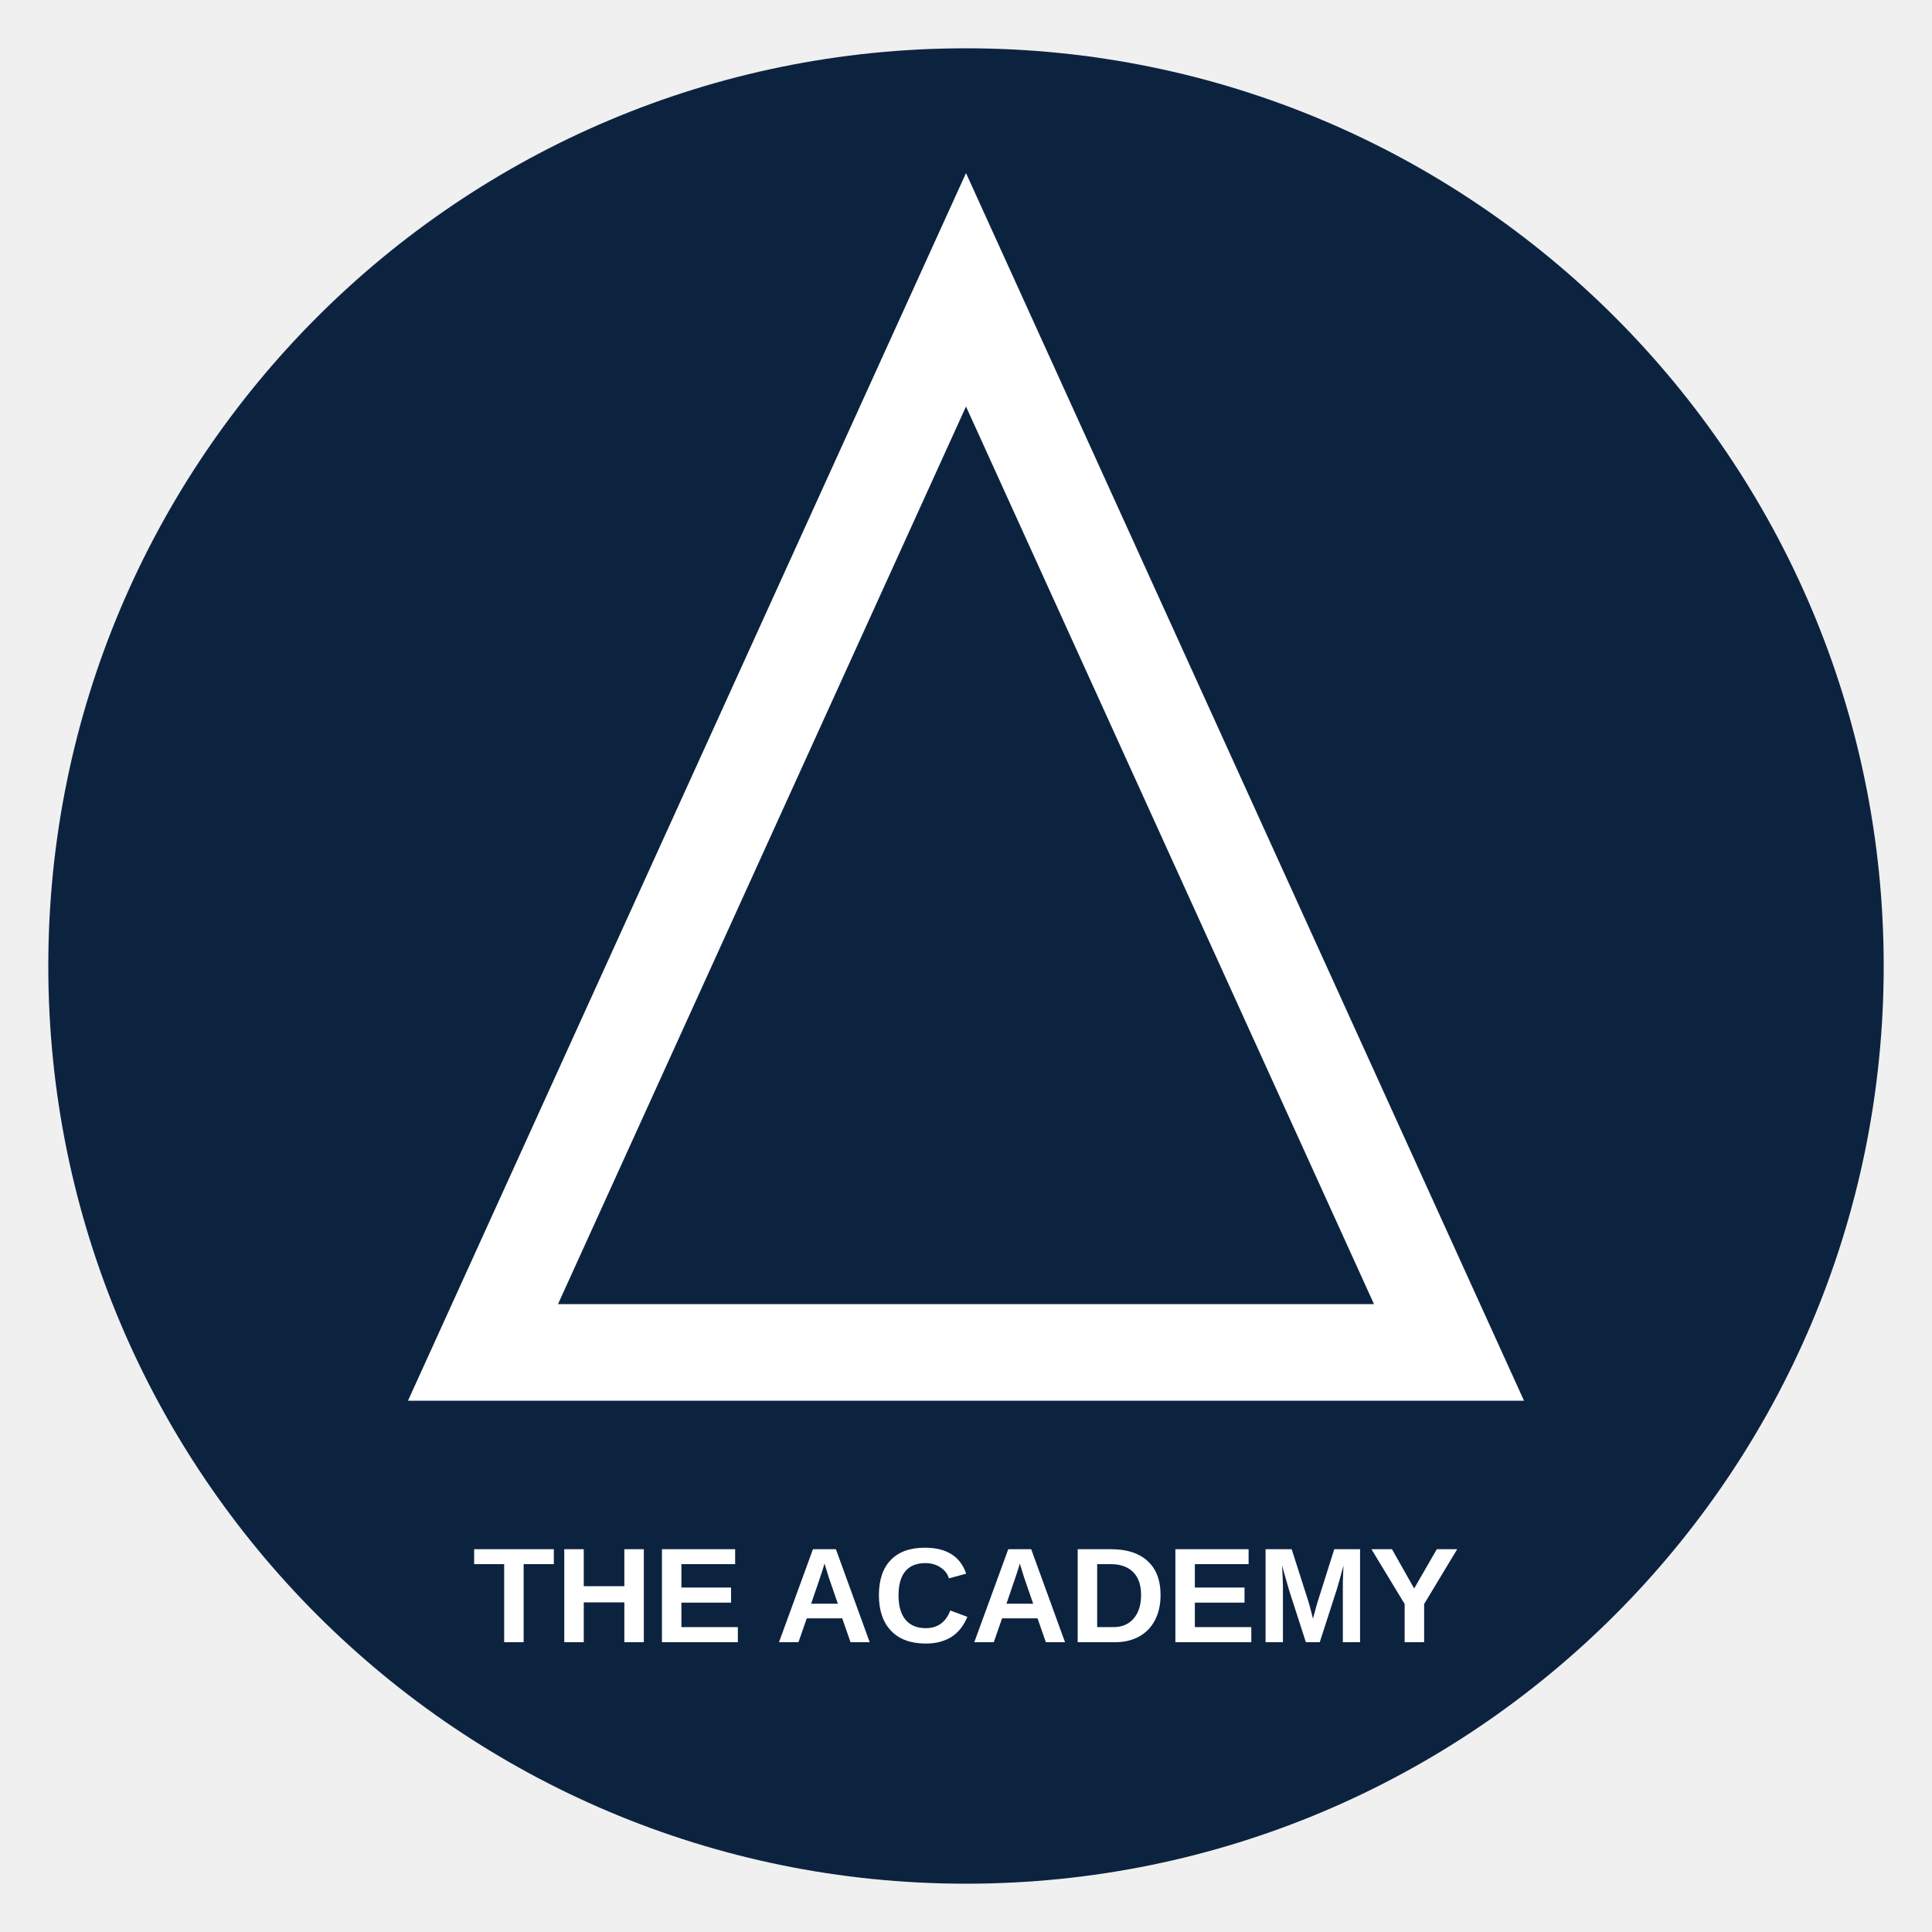
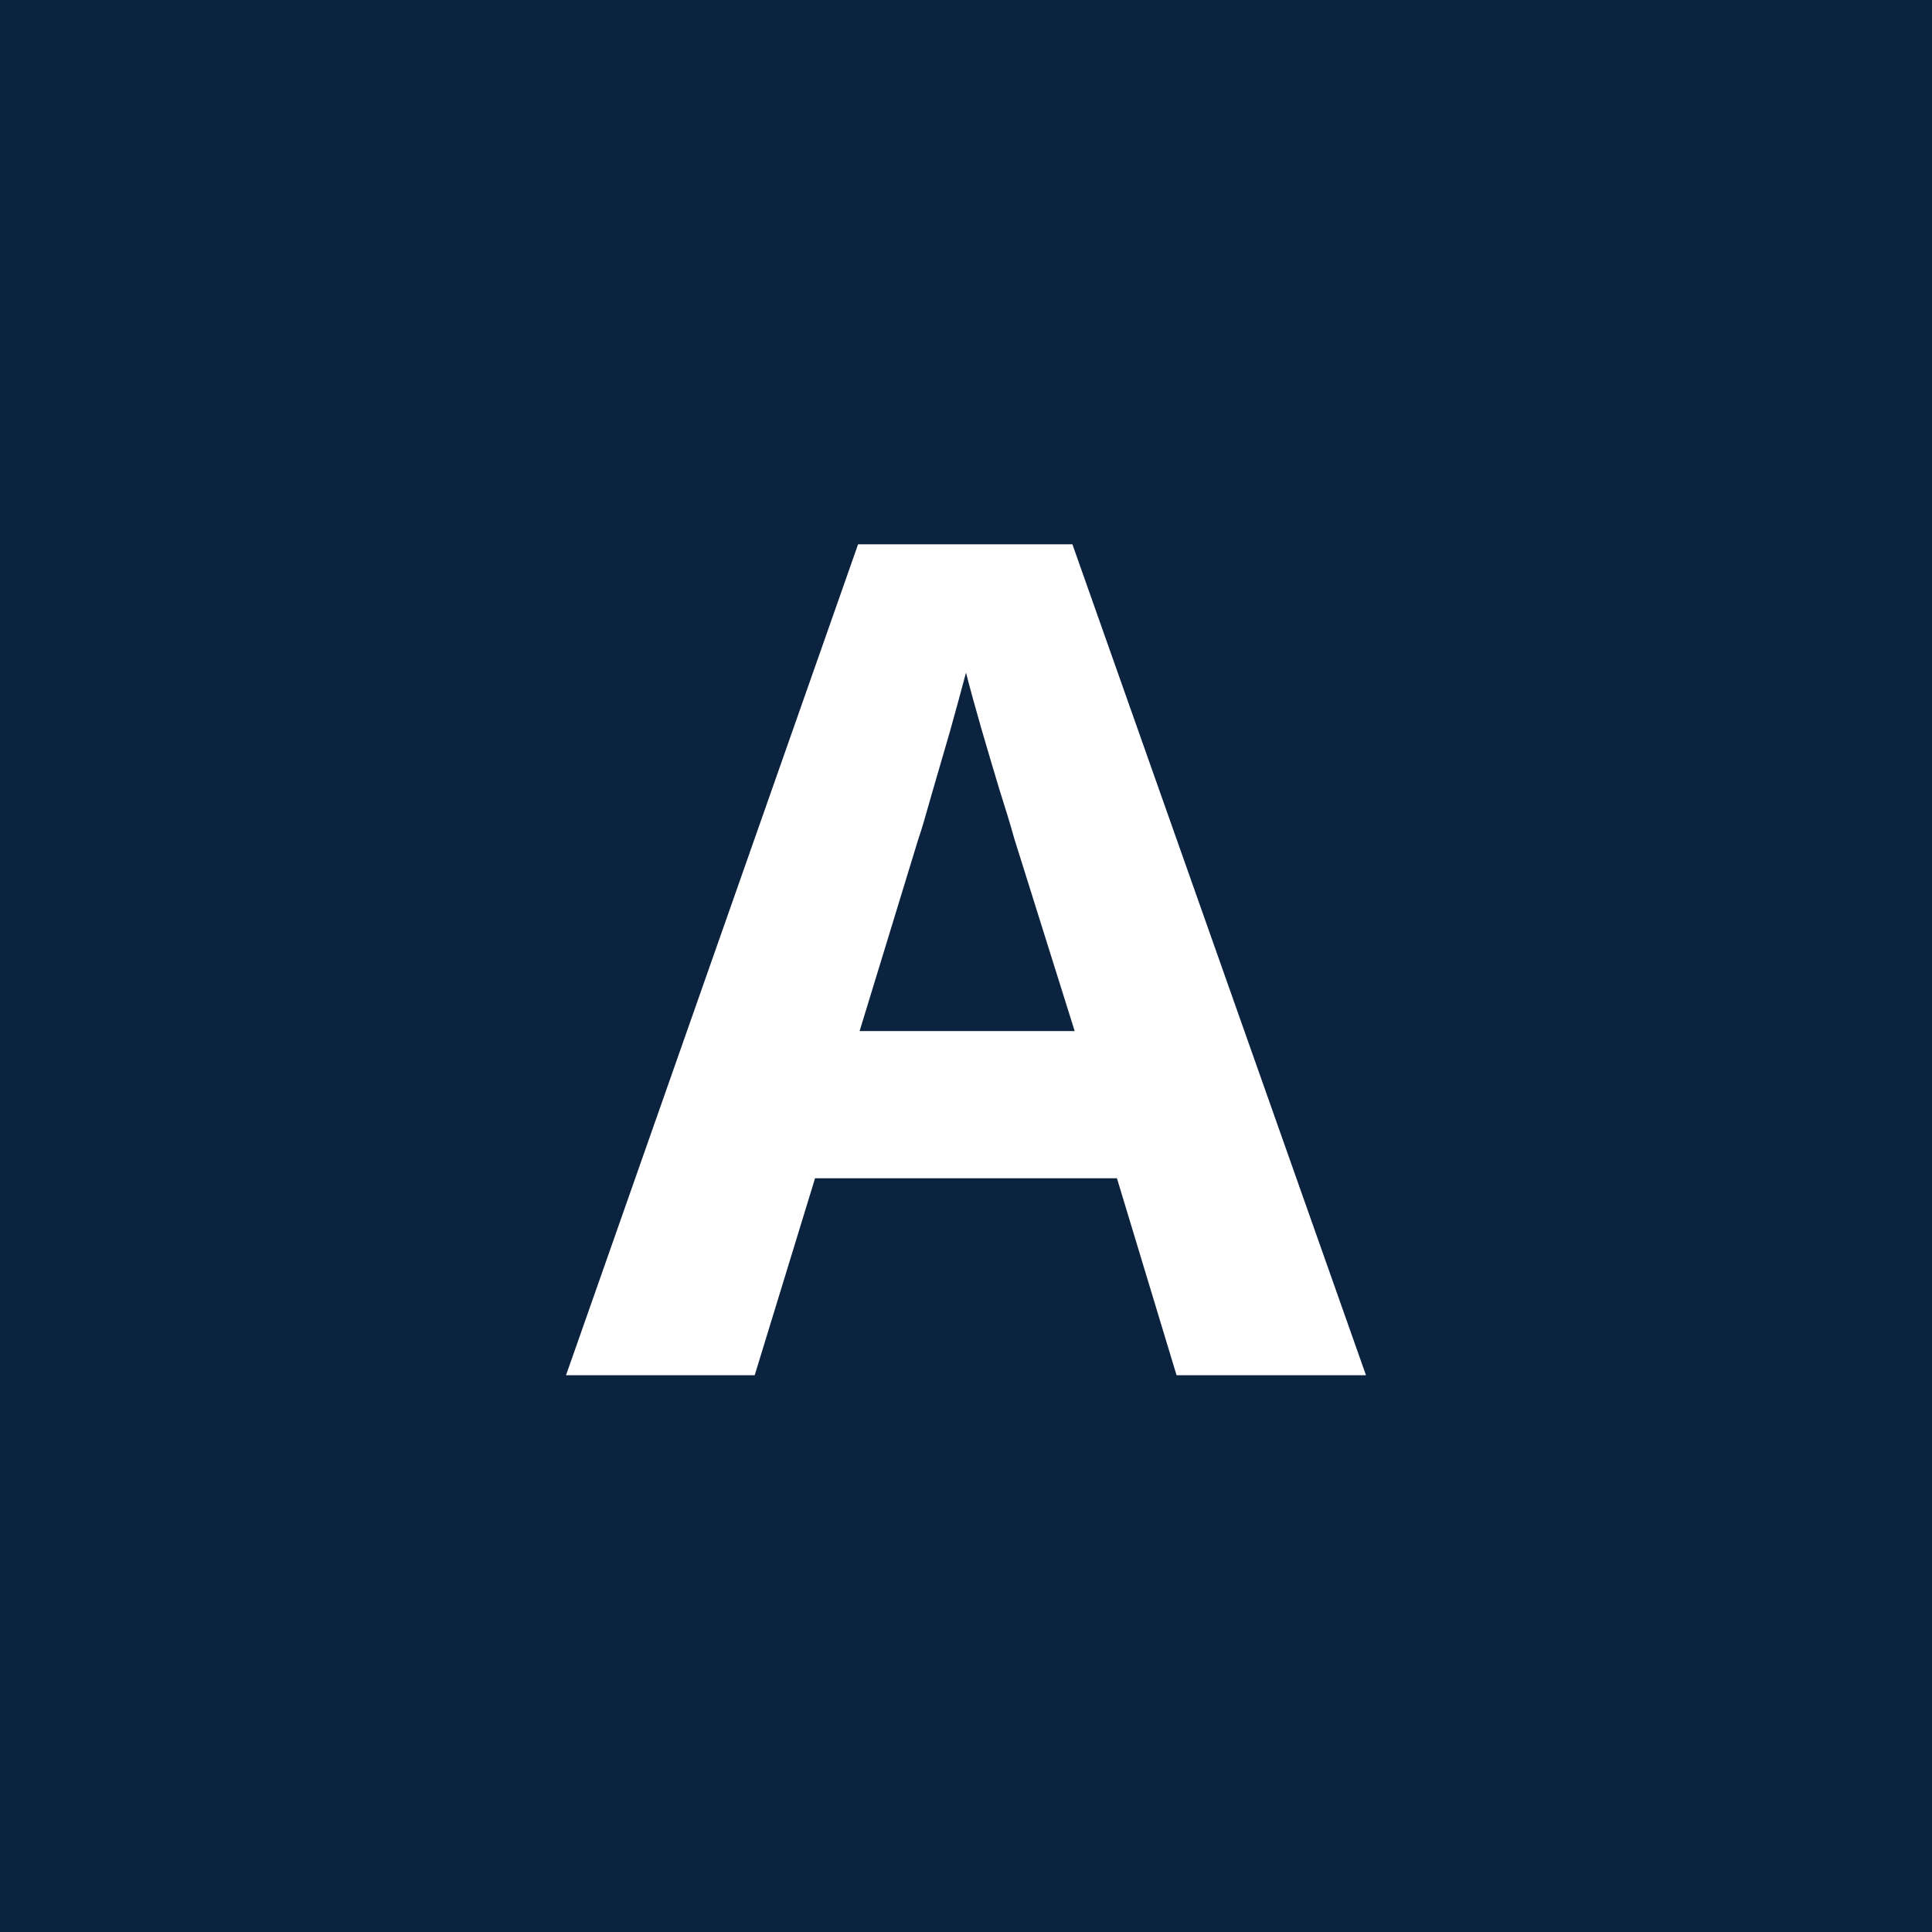
- <svg xmlns="http://www.w3.org/2000/svg" viewBox="0 0 200 200">
-   <circle cx="100" cy="100" r="95" fill="#0C2340" />
-   <path d="M100 30 L150 140 L50 140 Z" fill="none" stroke="white" stroke-width="10" />
-   <text x="100" y="170" text-anchor="middle" font-family="Arial" font-weight="bold" font-size="14" fill="white">THE ACADEMY</text>
+ <svg xmlns="http://www.w3.org/2000/svg" width="40" height="40" viewBox="0 0 40 40">
+   <rect width="40" height="40" fill="#0C2340" />
+   <text x="50%" y="50%" font-family="Montserrat" font-size="24" font-weight="bold" text-anchor="middle" dominant-baseline="middle" fill="white">A</text>
</svg>
